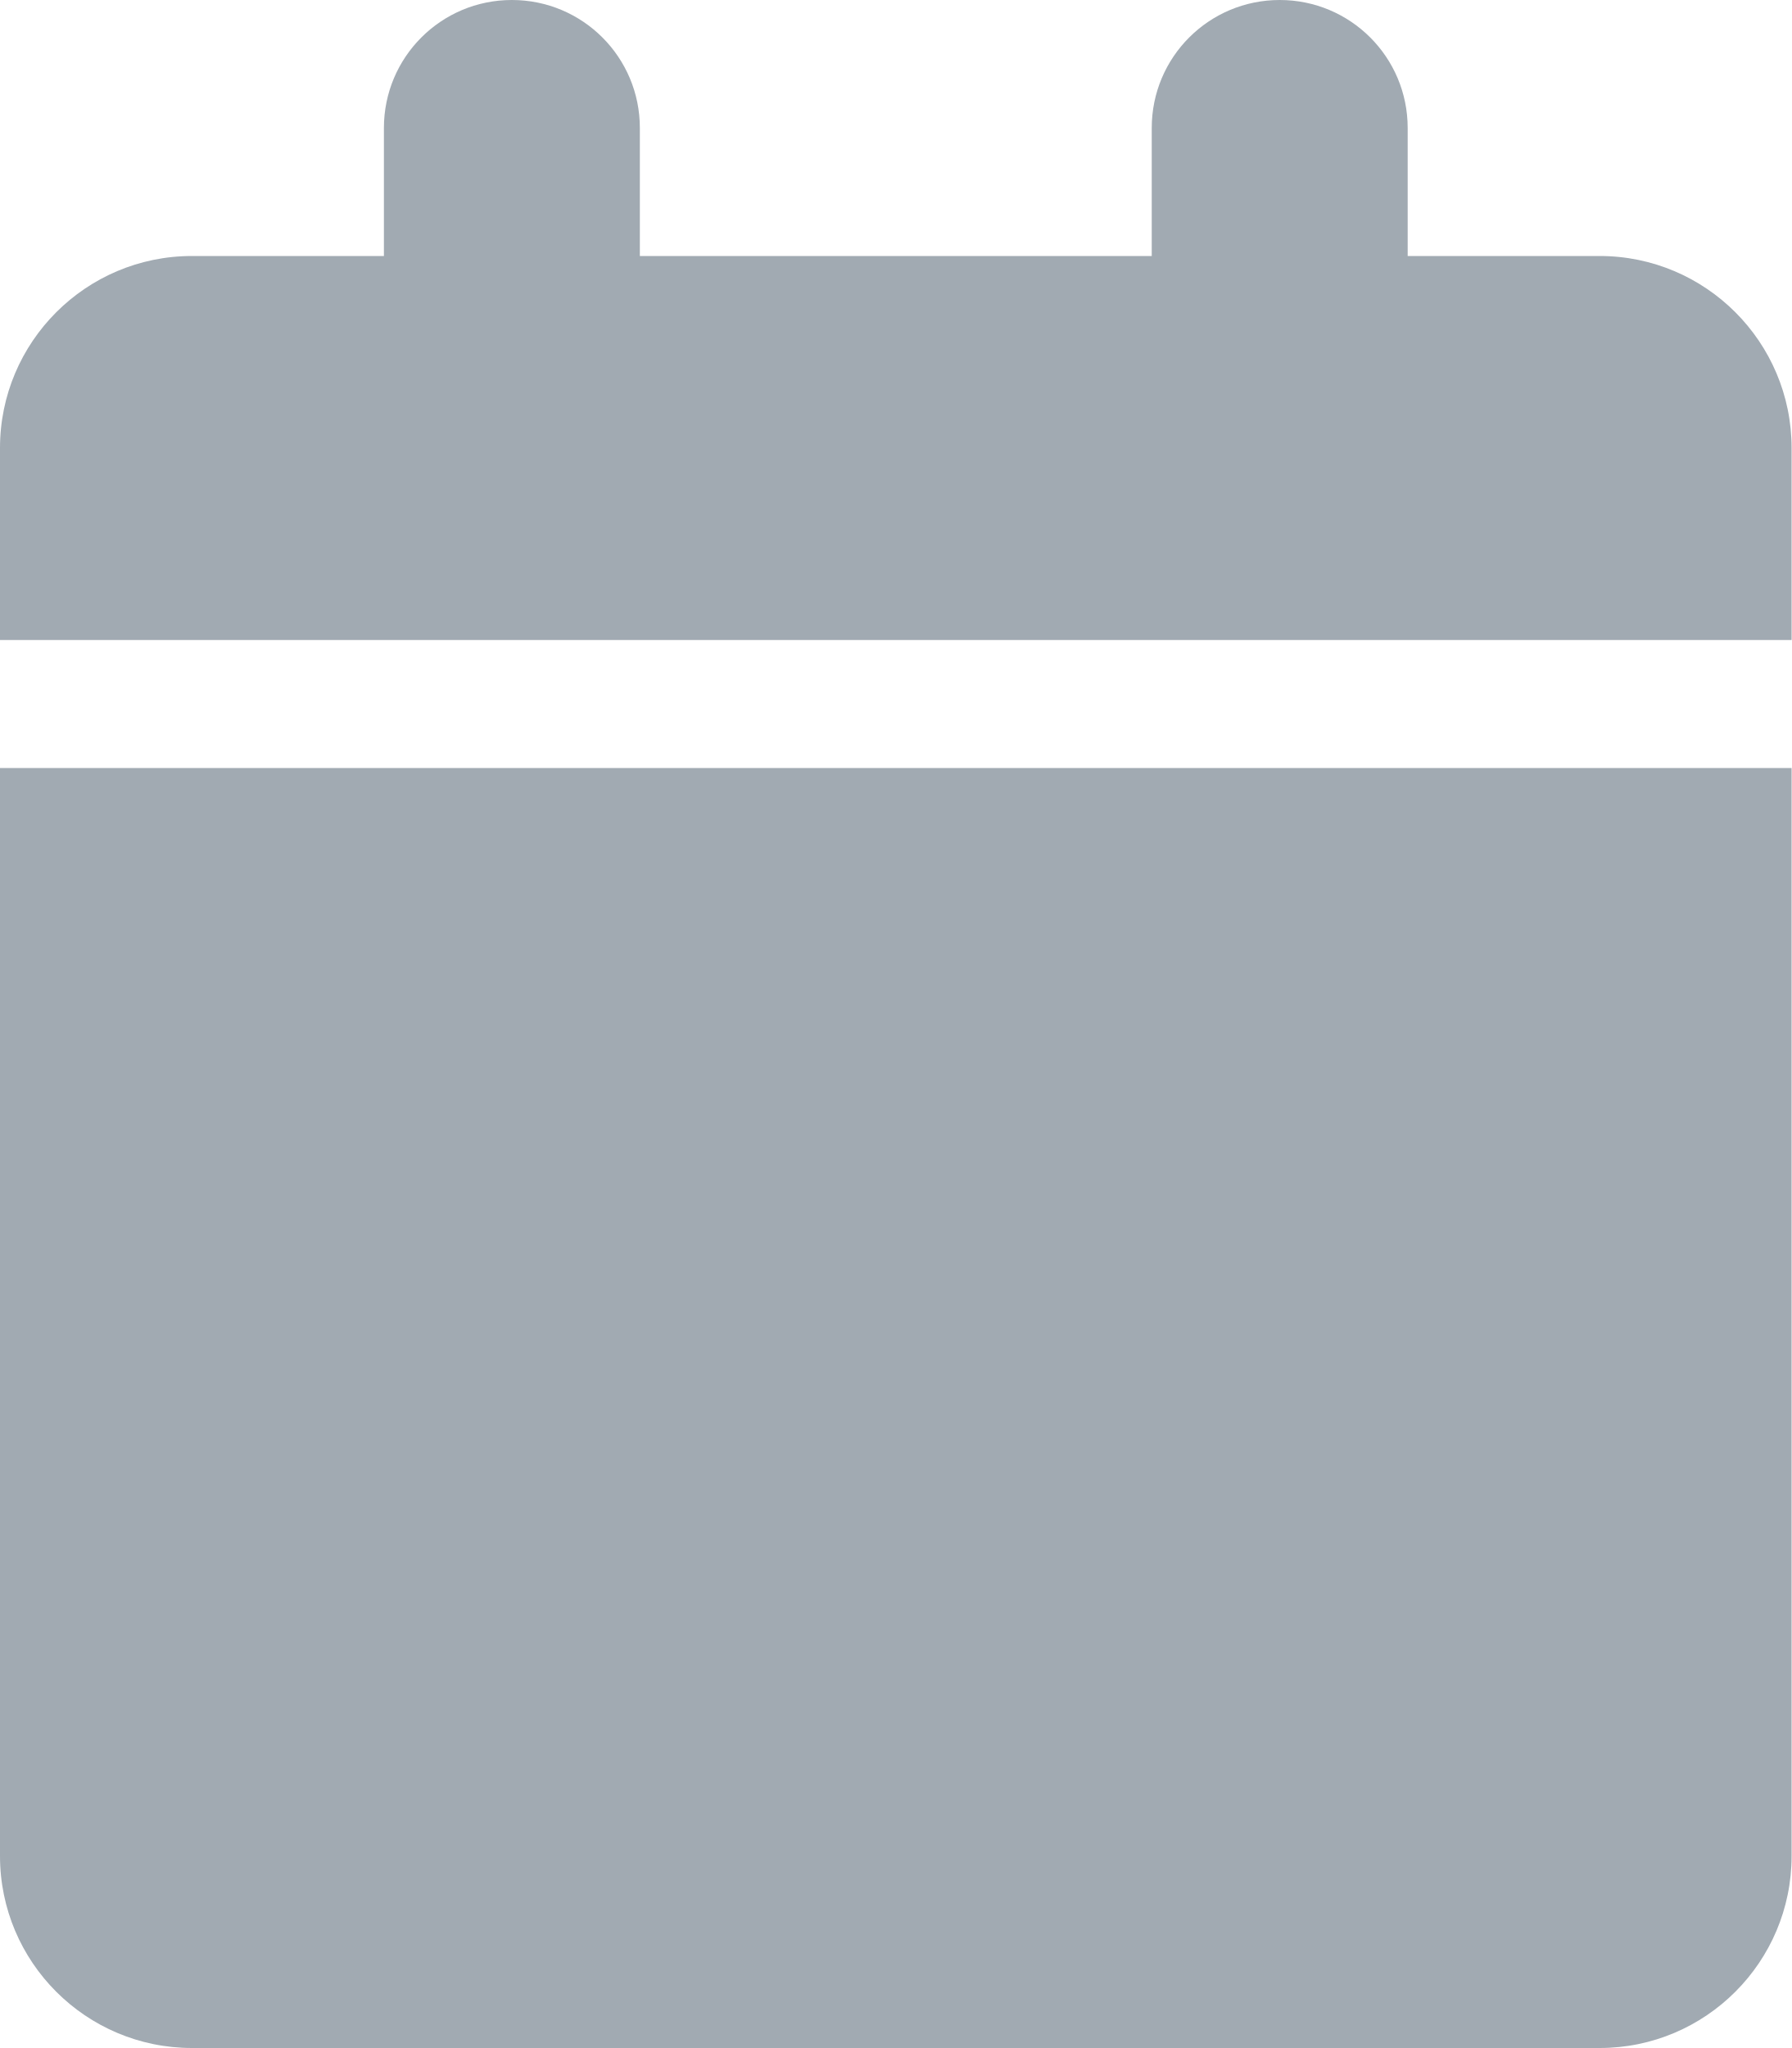
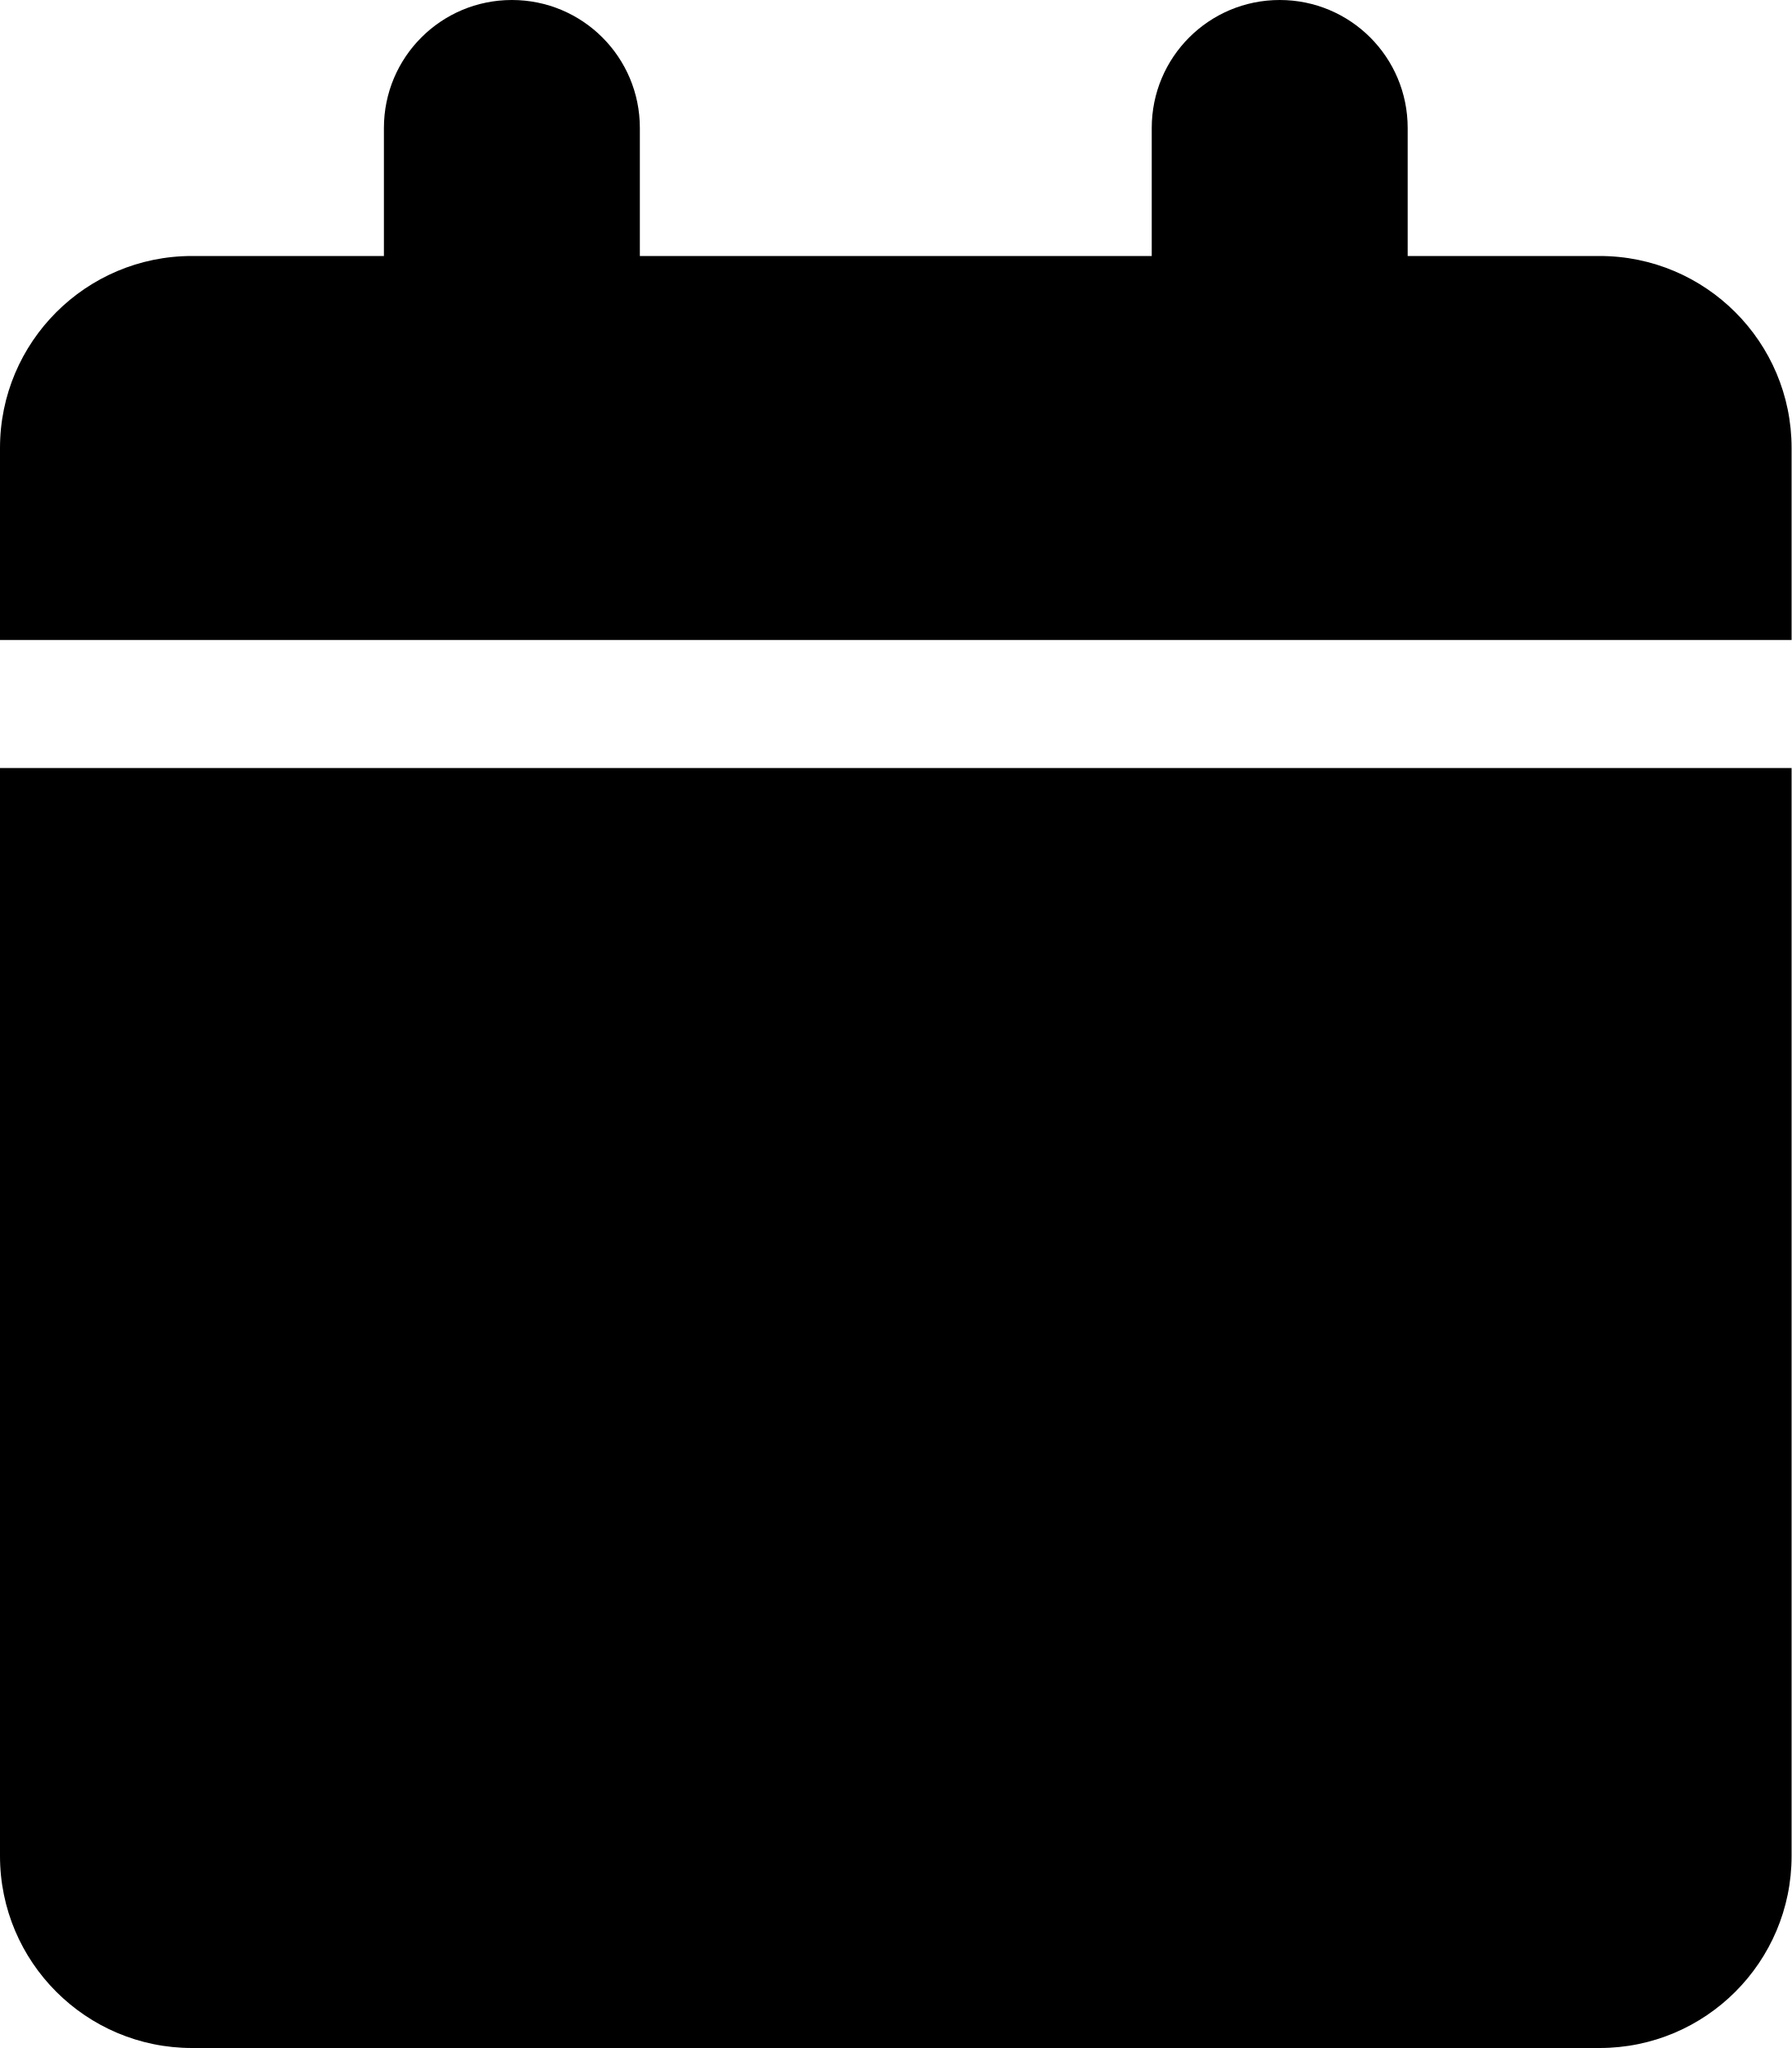
<svg xmlns="http://www.w3.org/2000/svg" width="14" height="16" viewBox="0 0 14 16" fill="currentColor" class="{{ $active ? 'text-primary' : 'text-[#A1AAB2]' }}">
-   <path d="M3 1V2H1.5C0.672 2 0 2.672 0 3.5V5H14V3.5C14 2.672 13.328 2 12.5 2H11V1C11 0.447 10.553 0 10 0C9.447 0 9 0.447 9 1V2H5V1C5 0.447 4.553 0 4 0C3.447 0 3 0.447 3 1ZM14 6H0V14.5C0 15.328 0.672 16 1.5 16H12.5C13.328 16 14 15.328 14 14.5V6Z" fill="#A1AAB2" />
+   <path d="M3 1V2H1.5C0.672 2 0 2.672 0 3.5V5H14V3.5C14 2.672 13.328 2 12.5 2H11V1C11 0.447 10.553 0 10 0C9.447 0 9 0.447 9 1V2H5V1C5 0.447 4.553 0 4 0C3.447 0 3 0.447 3 1ZM14 6H0V14.5C0 15.328 0.672 16 1.5 16H12.5C13.328 16 14 15.328 14 14.5V6Z" />
</svg>
